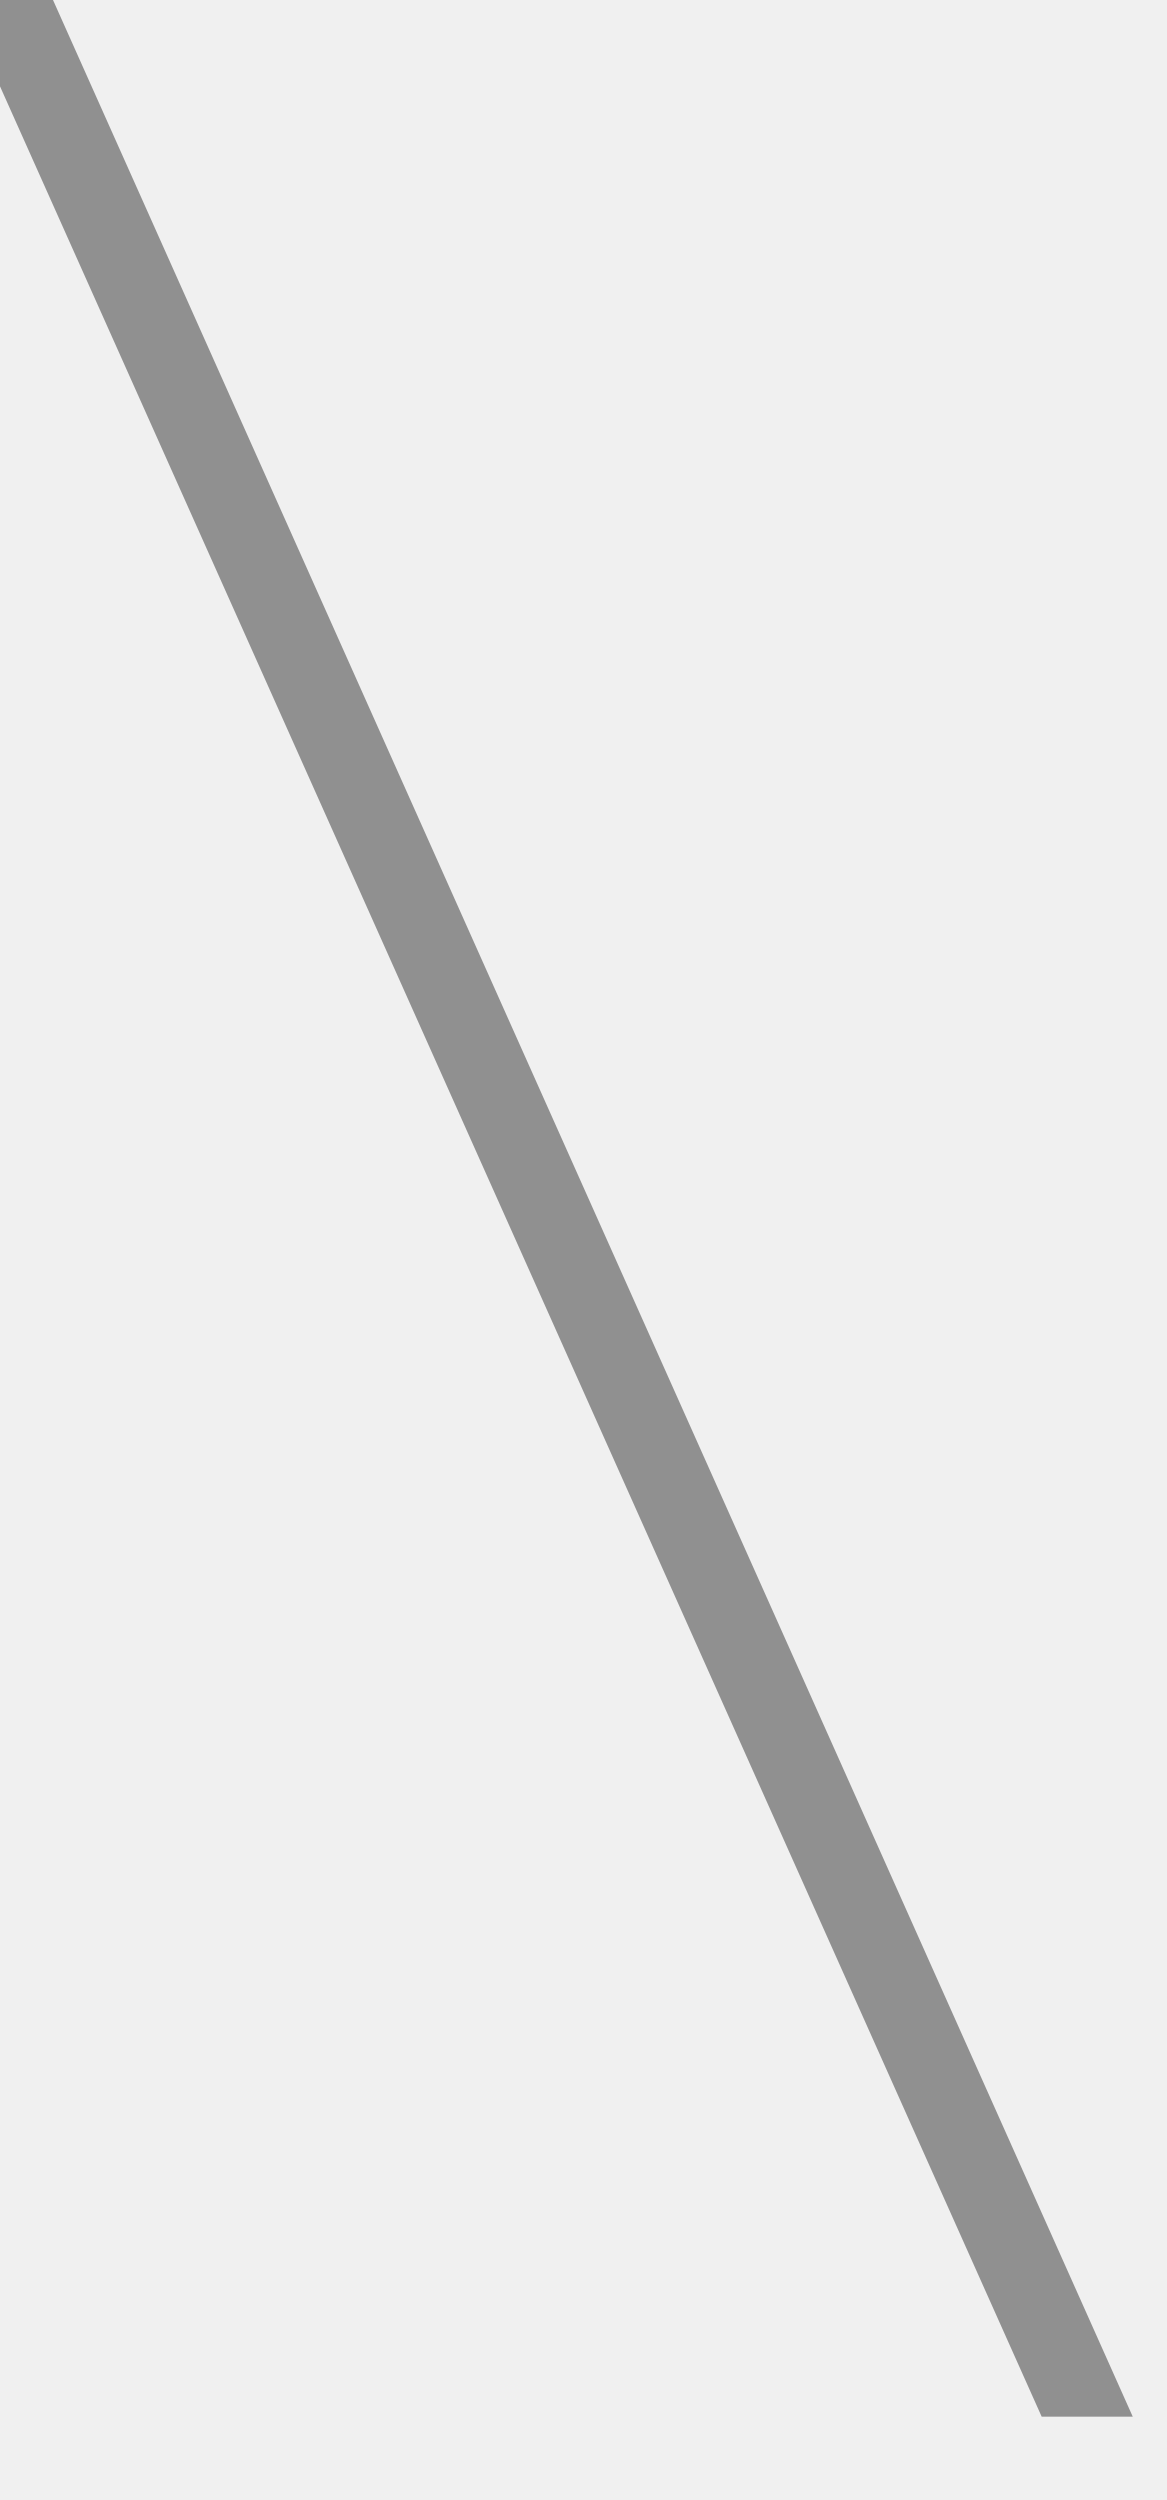
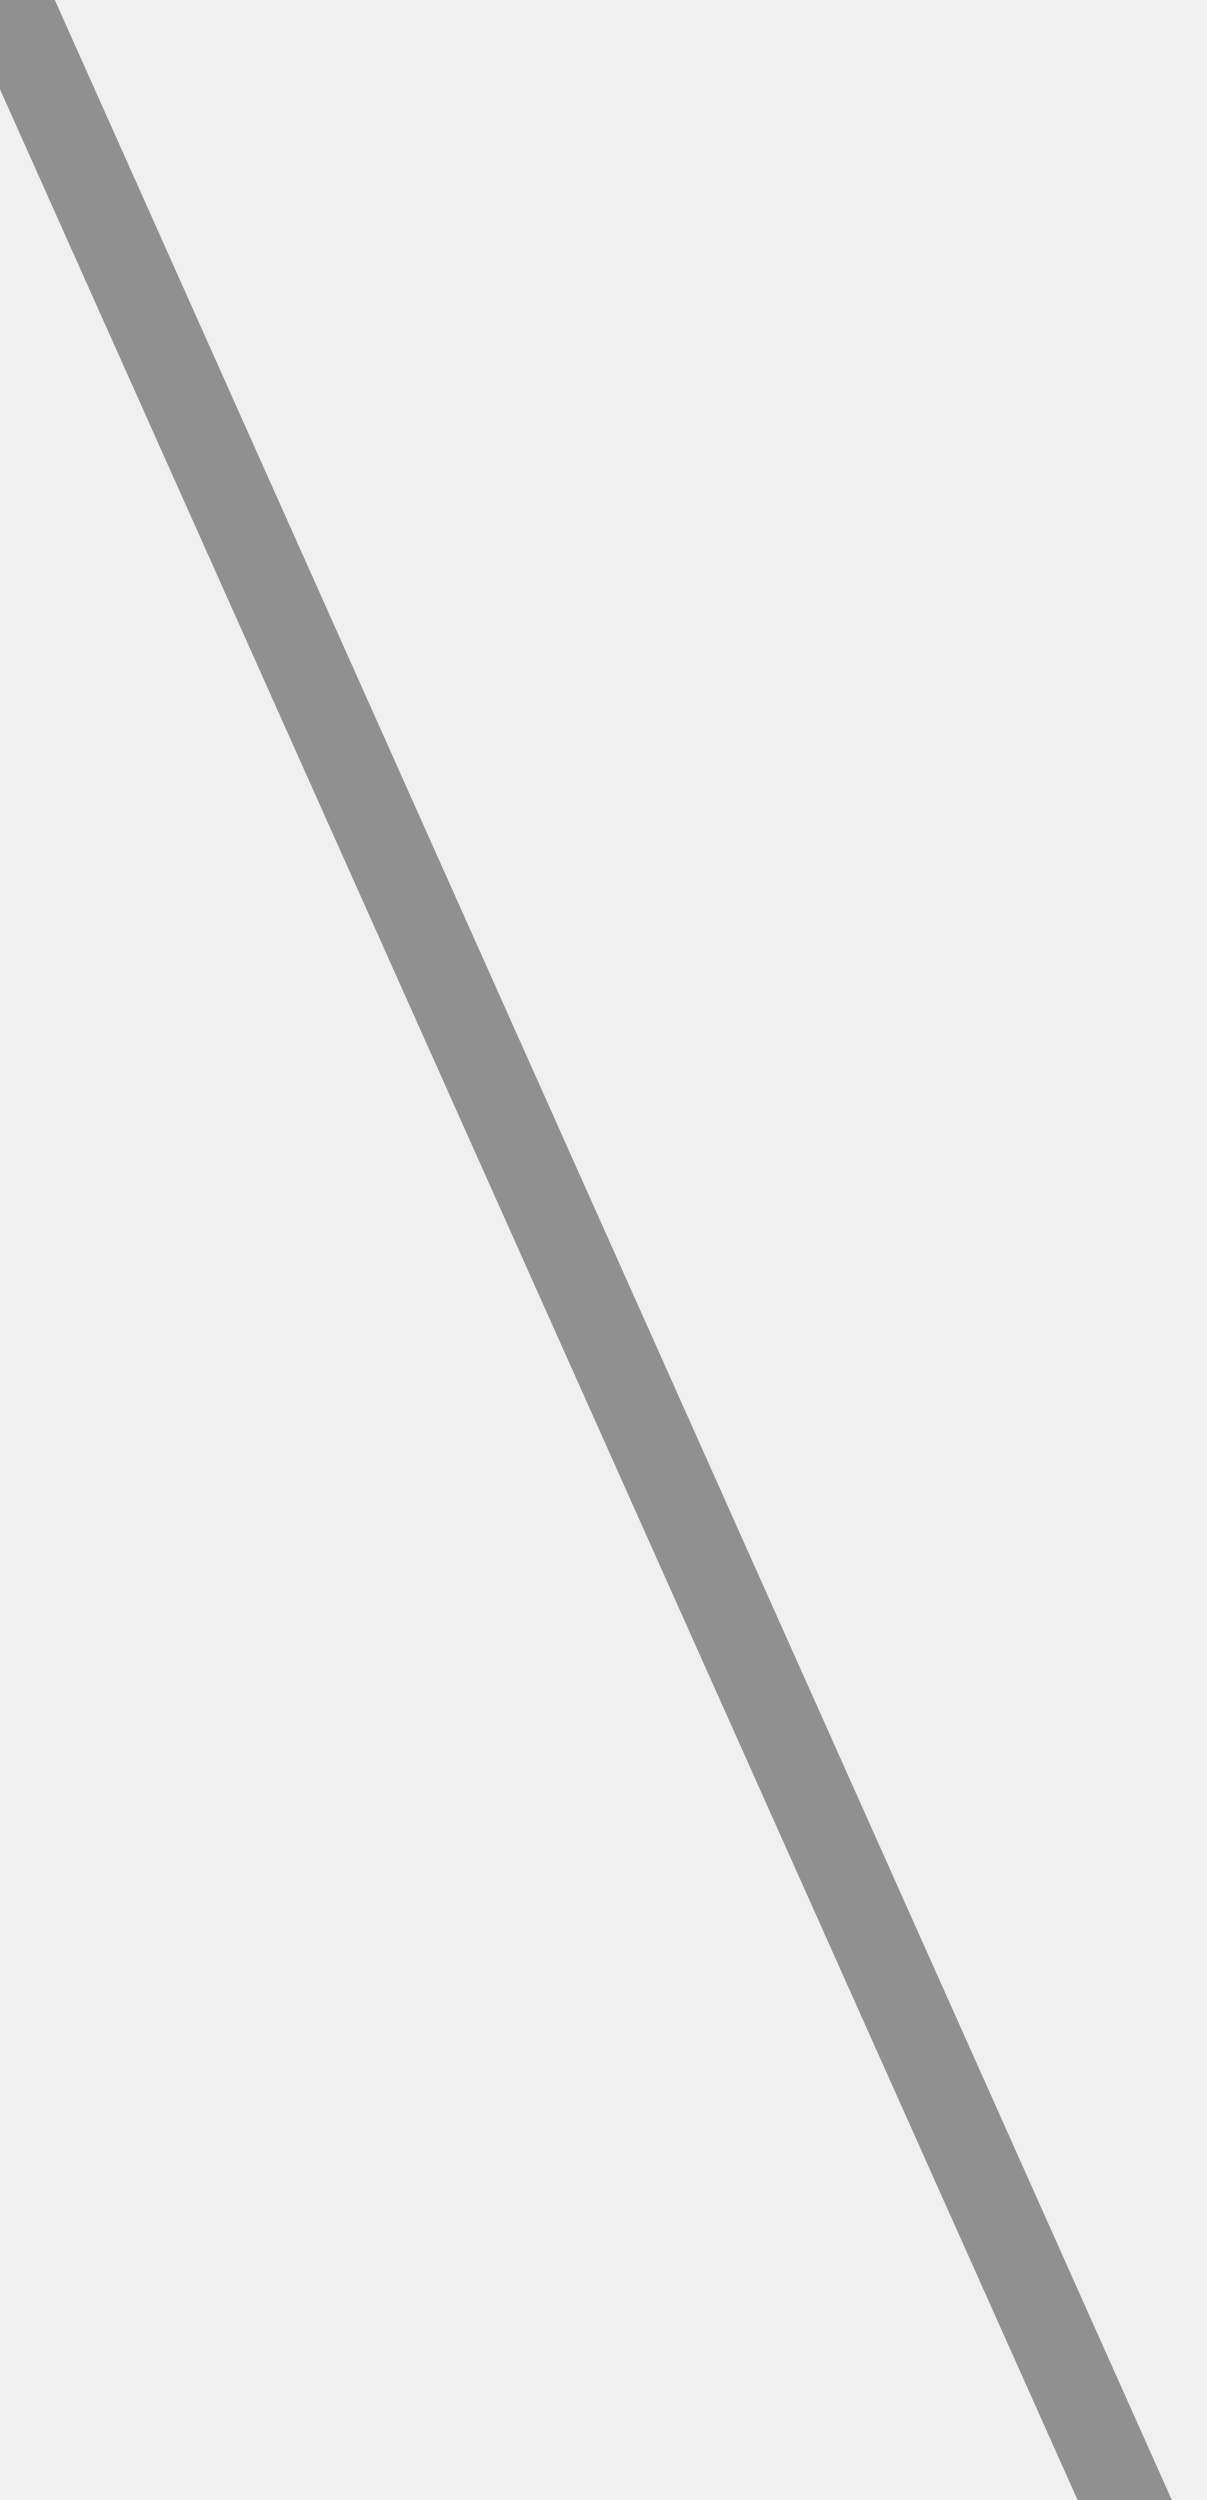
- <svg xmlns="http://www.w3.org/2000/svg" width="14" height="30" viewBox="0 0 14 30" fill="none">
-   <mask id="mask0_362_4" style="mask-type:alpha" maskUnits="userSpaceOnUse" x="0" y="0" width="14" height="30">
-     <rect width="14" height="30" transform="matrix(-1 0 0 1 14 0)" fill="white" />
+ <svg xmlns="http://www.w3.org/2000/svg" width="14" height="29" viewBox="0 0 14 29" fill="none">
+   <mask id="mask0_566_155" style="mask-type:alpha" maskUnits="userSpaceOnUse" x="0" y="0" width="14" height="29">
+     <path d="M0 0H14V29H0V0Z" fill="white" />
  </mask>
-   <g mask="url(#mask0_362_4)">
-     <path d="M-1.52588e-05 0H0.636L13.593 29H12.5L-1.52588e-05 1.036V0Z" fill="black" fill-opacity="0.4" />
+   <g mask="url(#mask0_566_155)">
+     <path d="M0 0H0.636L13.593 29H12.5L0 1.036V0Z" fill="black" fill-opacity="0.4" />
  </g>
</svg>
